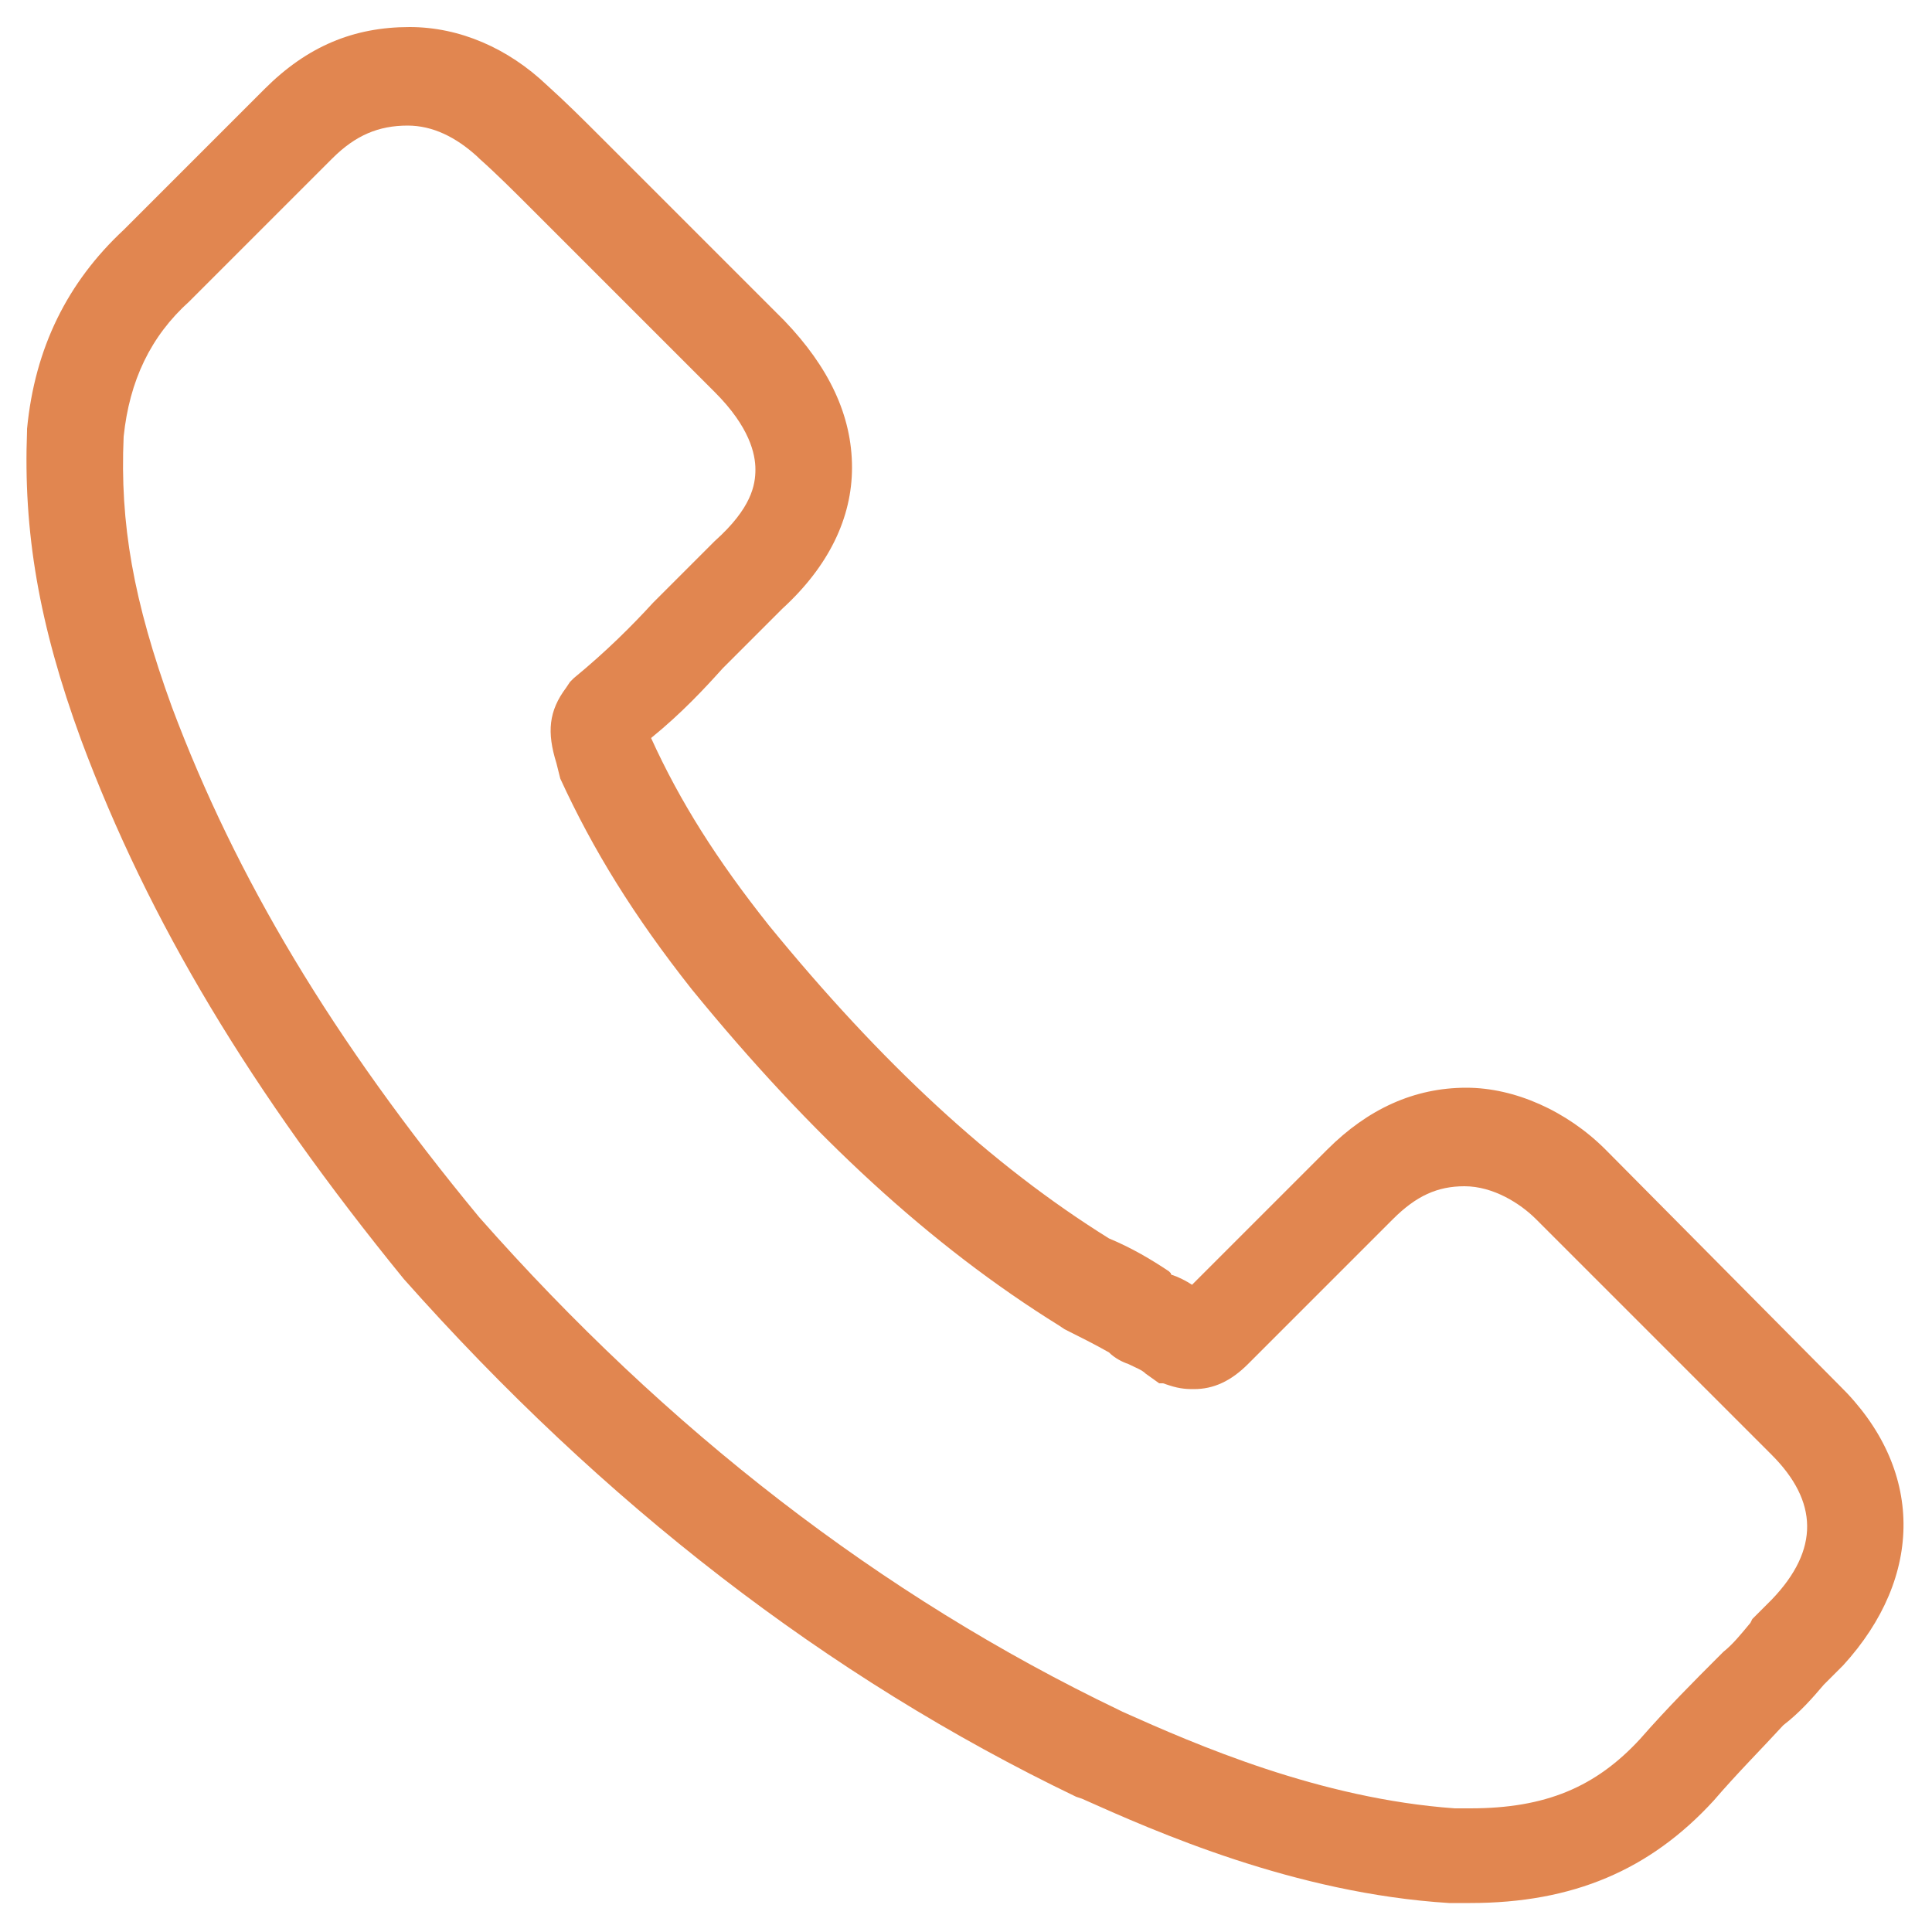
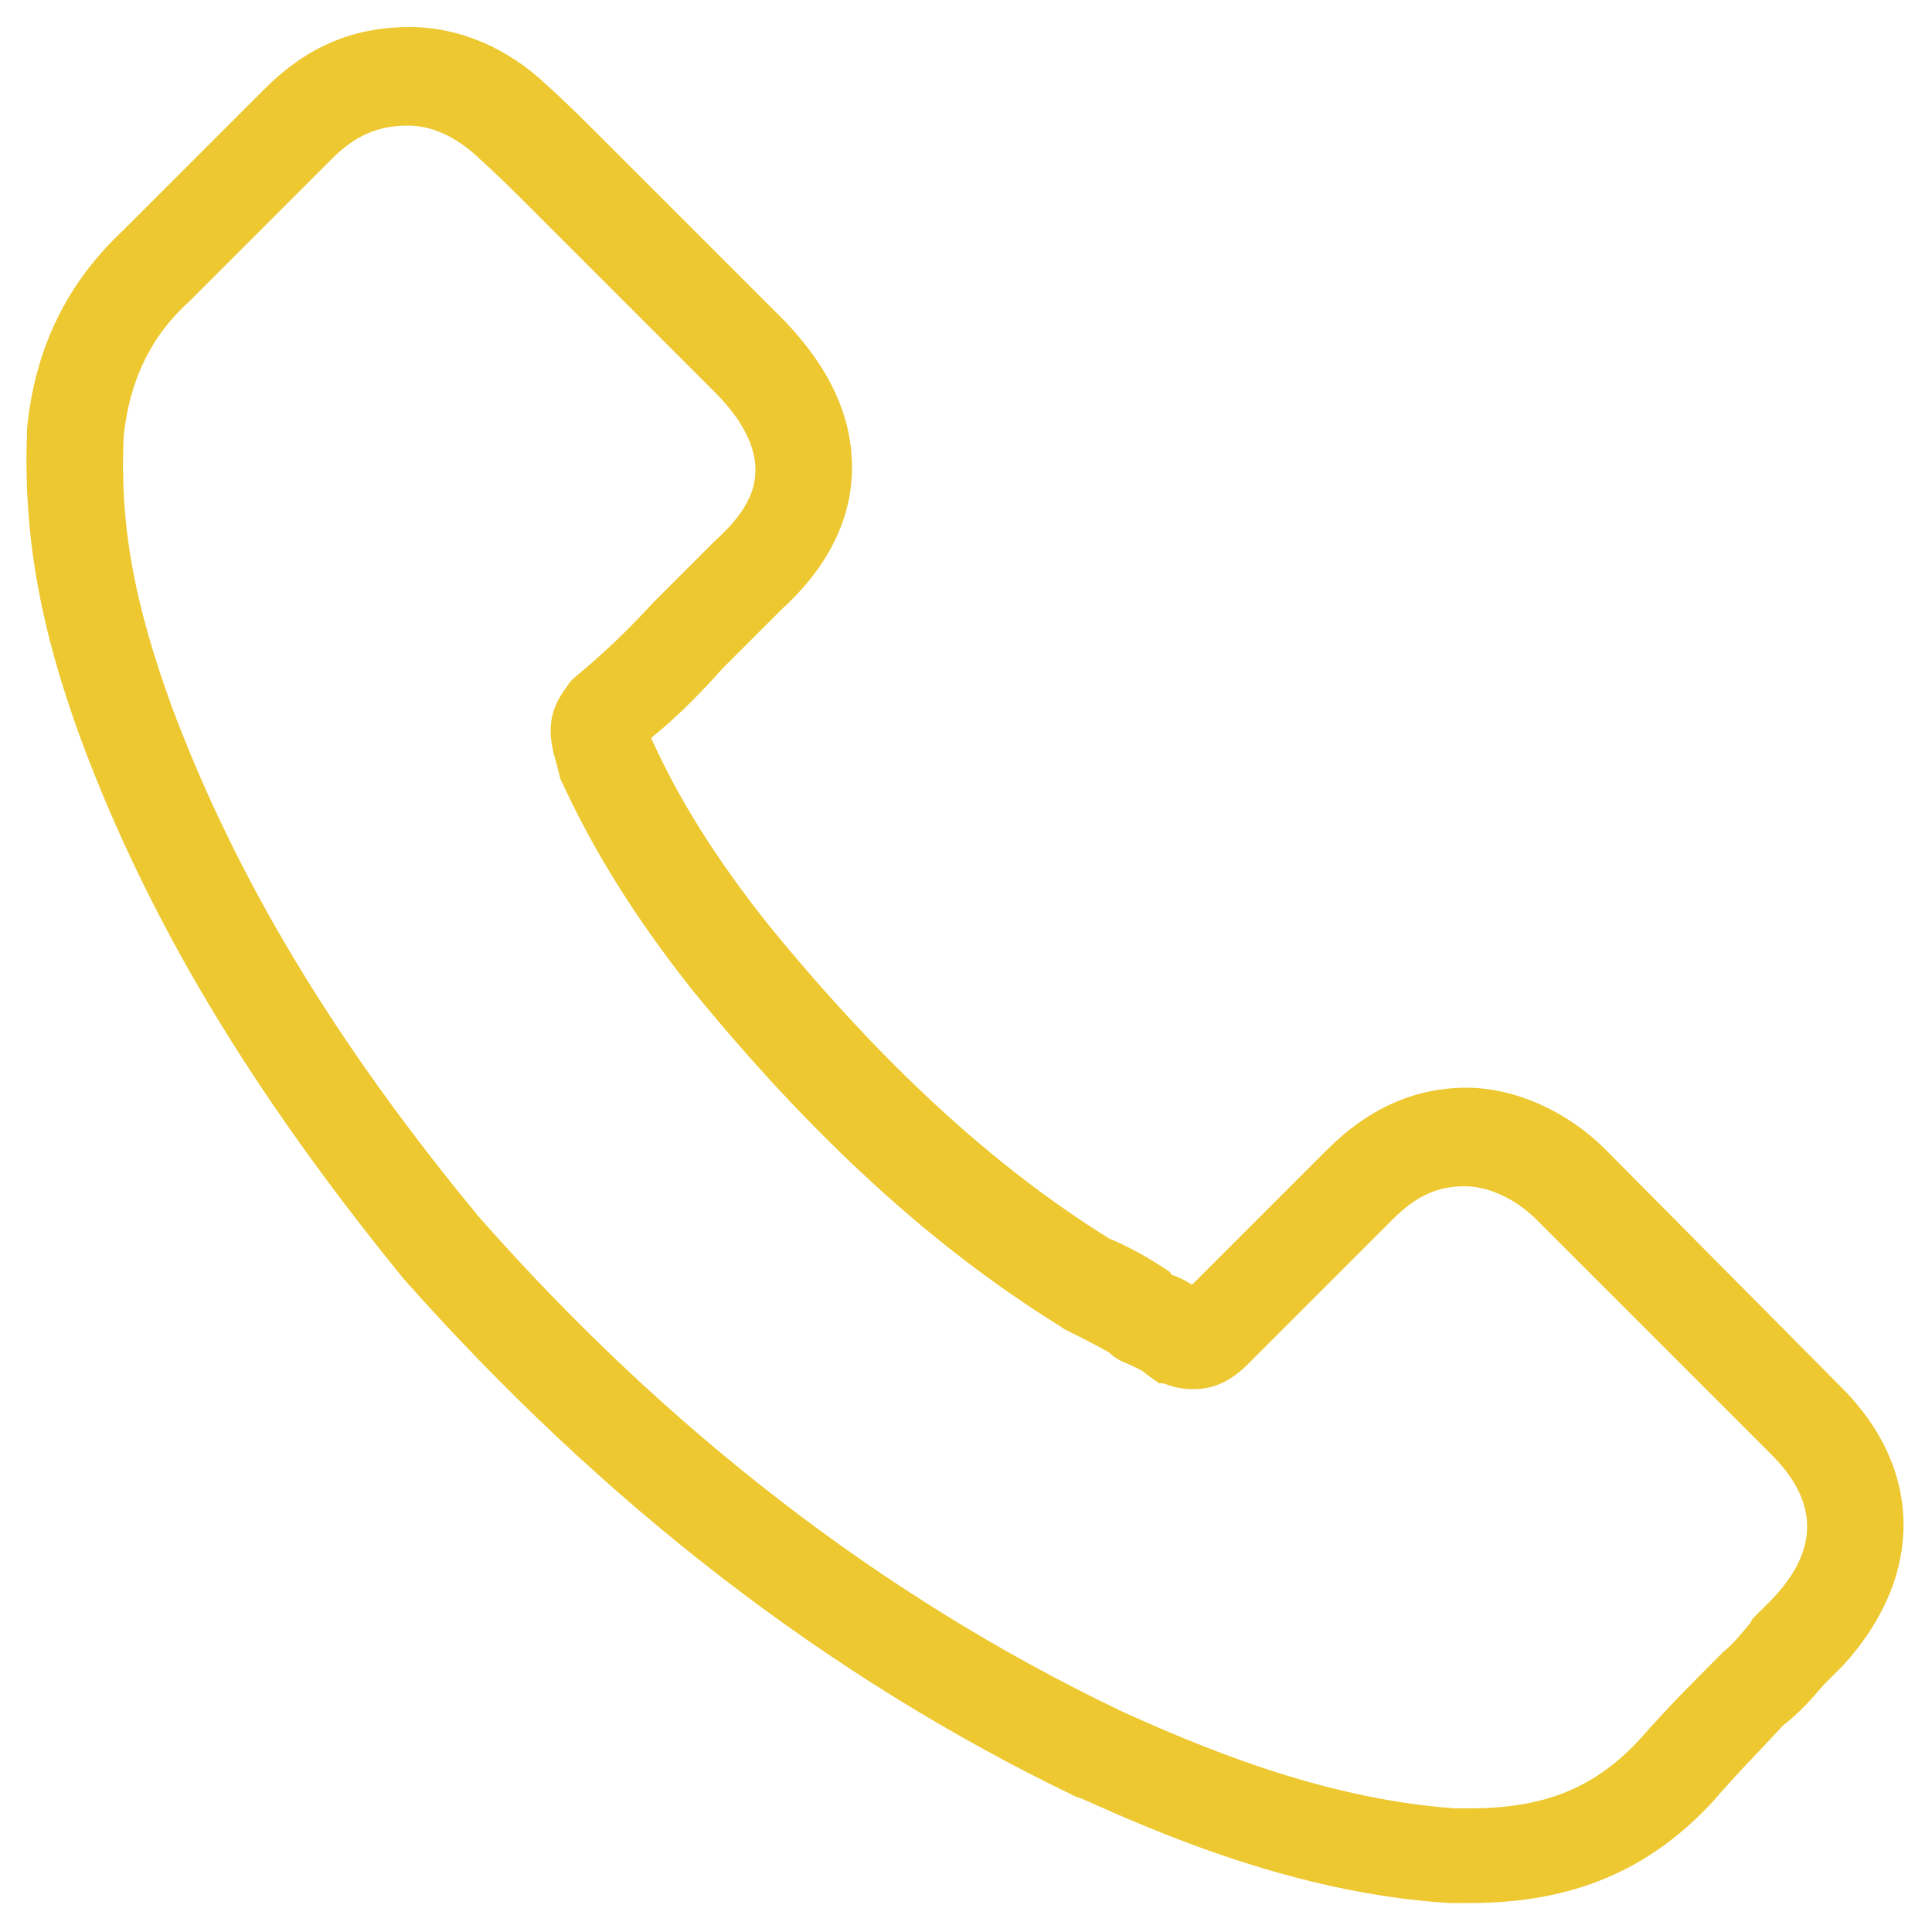
- <svg xmlns="http://www.w3.org/2000/svg" class="icon-phone" version="1.1" id="Layer_2" x="0px" y="0px" viewBox="-74 0 100 100" style="enable-background:new -74 0 100 100;" xml:space="preserve" fill="#e18650">
+ <svg xmlns="http://www.w3.org/2000/svg" class="icon-phone" version="1.1" id="Layer_2" x="0px" y="0px" viewBox="-74 0 100 100" style="enable-background:new -74 0 100 100;" xml:space="preserve" fill="#edc830">
  <path d="M21.2,71.7L9.1,59.5c-2-2-4.7-3.2-7.2-3.2c-2.7,0-5.1,1.1-7.2,3.2l-7,7c-0.3-0.2-0.7-0.4-1-0.5c0,0-0.1,0-0.1-0.1l-0.1-0.1   c-0.9-0.6-1.9-1.2-3.1-1.7c-6.1-3.8-11.8-9.1-17.6-16.2c-2.7-3.4-4.6-6.4-6.1-9.7l0,0c1.6-1.3,2.8-2.6,3.7-3.6l3.1-3.1   c2.4-2.2,3.6-4.7,3.6-7.3c0-2.7-1.2-5.2-3.5-7.6l-9.5-9.5c-0.9-0.9-1.8-1.8-2.8-2.7c-2-1.9-4.5-3-7.1-3c-2.9,0-5.3,1-7.5,3.2   l-7.3,7.3c-2.9,2.7-4.6,6.1-5,10.3l0,0.1c-0.2,5.2,0.6,10,2.8,16c3.5,9.4,8.8,18.2,16.7,27.9C-42.8,77.8-31.2,86.8-18.3,93l0.3,0.1   c3.8,1.7,11,4.9,19,5.4l1.1,0c5.3,0,9.3-1.7,12.6-5.3c1.2-1.4,2.5-2.7,3.6-3.9c0.9-0.7,1.5-1.4,2.1-2.1l0.8-0.8l0.2-0.2   C25.6,81.6,25.6,76,21.2,71.7z M17.7,82.8l-1,1L16.6,84c-0.5,0.6-0.9,1.1-1.4,1.5l-0.3,0.3c-1.2,1.2-2.6,2.6-4,4.2   c-2.3,2.5-4.9,3.6-8.8,3.6H1.3c-7-0.5-13.4-3.3-17.2-5l-0.2-0.1C-28.4,82.6-39.5,74-49.2,63c-7.6-9.2-12.6-17.6-15.9-26.4   c-2-5.5-2.7-9.5-2.5-14c0.3-2.9,1.4-5.2,3.4-7l7.4-7.4c1.2-1.2,2.4-1.7,3.9-1.7c1.3,0,2.5,0.6,3.6,1.6l0.1,0.1   c0.9,0.8,1.8,1.7,2.7,2.6l9.5,9.5c1.8,1.8,2.1,3.2,2.1,4c0,0.8-0.2,2-2.1,3.7l-3.2,3.2c-1.1,1.2-2.4,2.5-4.1,3.9l-0.2,0.2l-0.2,0.3   c-0.9,1.2-1,2.3-0.5,3.9l0.1,0.4l0.1,0.4c1.7,3.7,3.8,7.1,6.8,10.9c6.2,7.6,12.4,13.3,19,17.4l0.3,0.2c0.8,0.4,1.6,0.8,2.3,1.2   c0.3,0.3,0.7,0.5,1,0.6c0.4,0.2,0.7,0.3,0.9,0.5l0.7,0.5h0.2l0.3,0.1c0.6,0.2,1,0.2,1.3,0.2c1,0,1.9-0.4,2.8-1.3l7.5-7.5   c1.2-1.2,2.3-1.7,3.7-1.7c1.5,0,2.9,0.9,3.7,1.7l12.2,12.2C20.1,77.7,20.2,80.2,17.7,82.8z" />
</svg>
